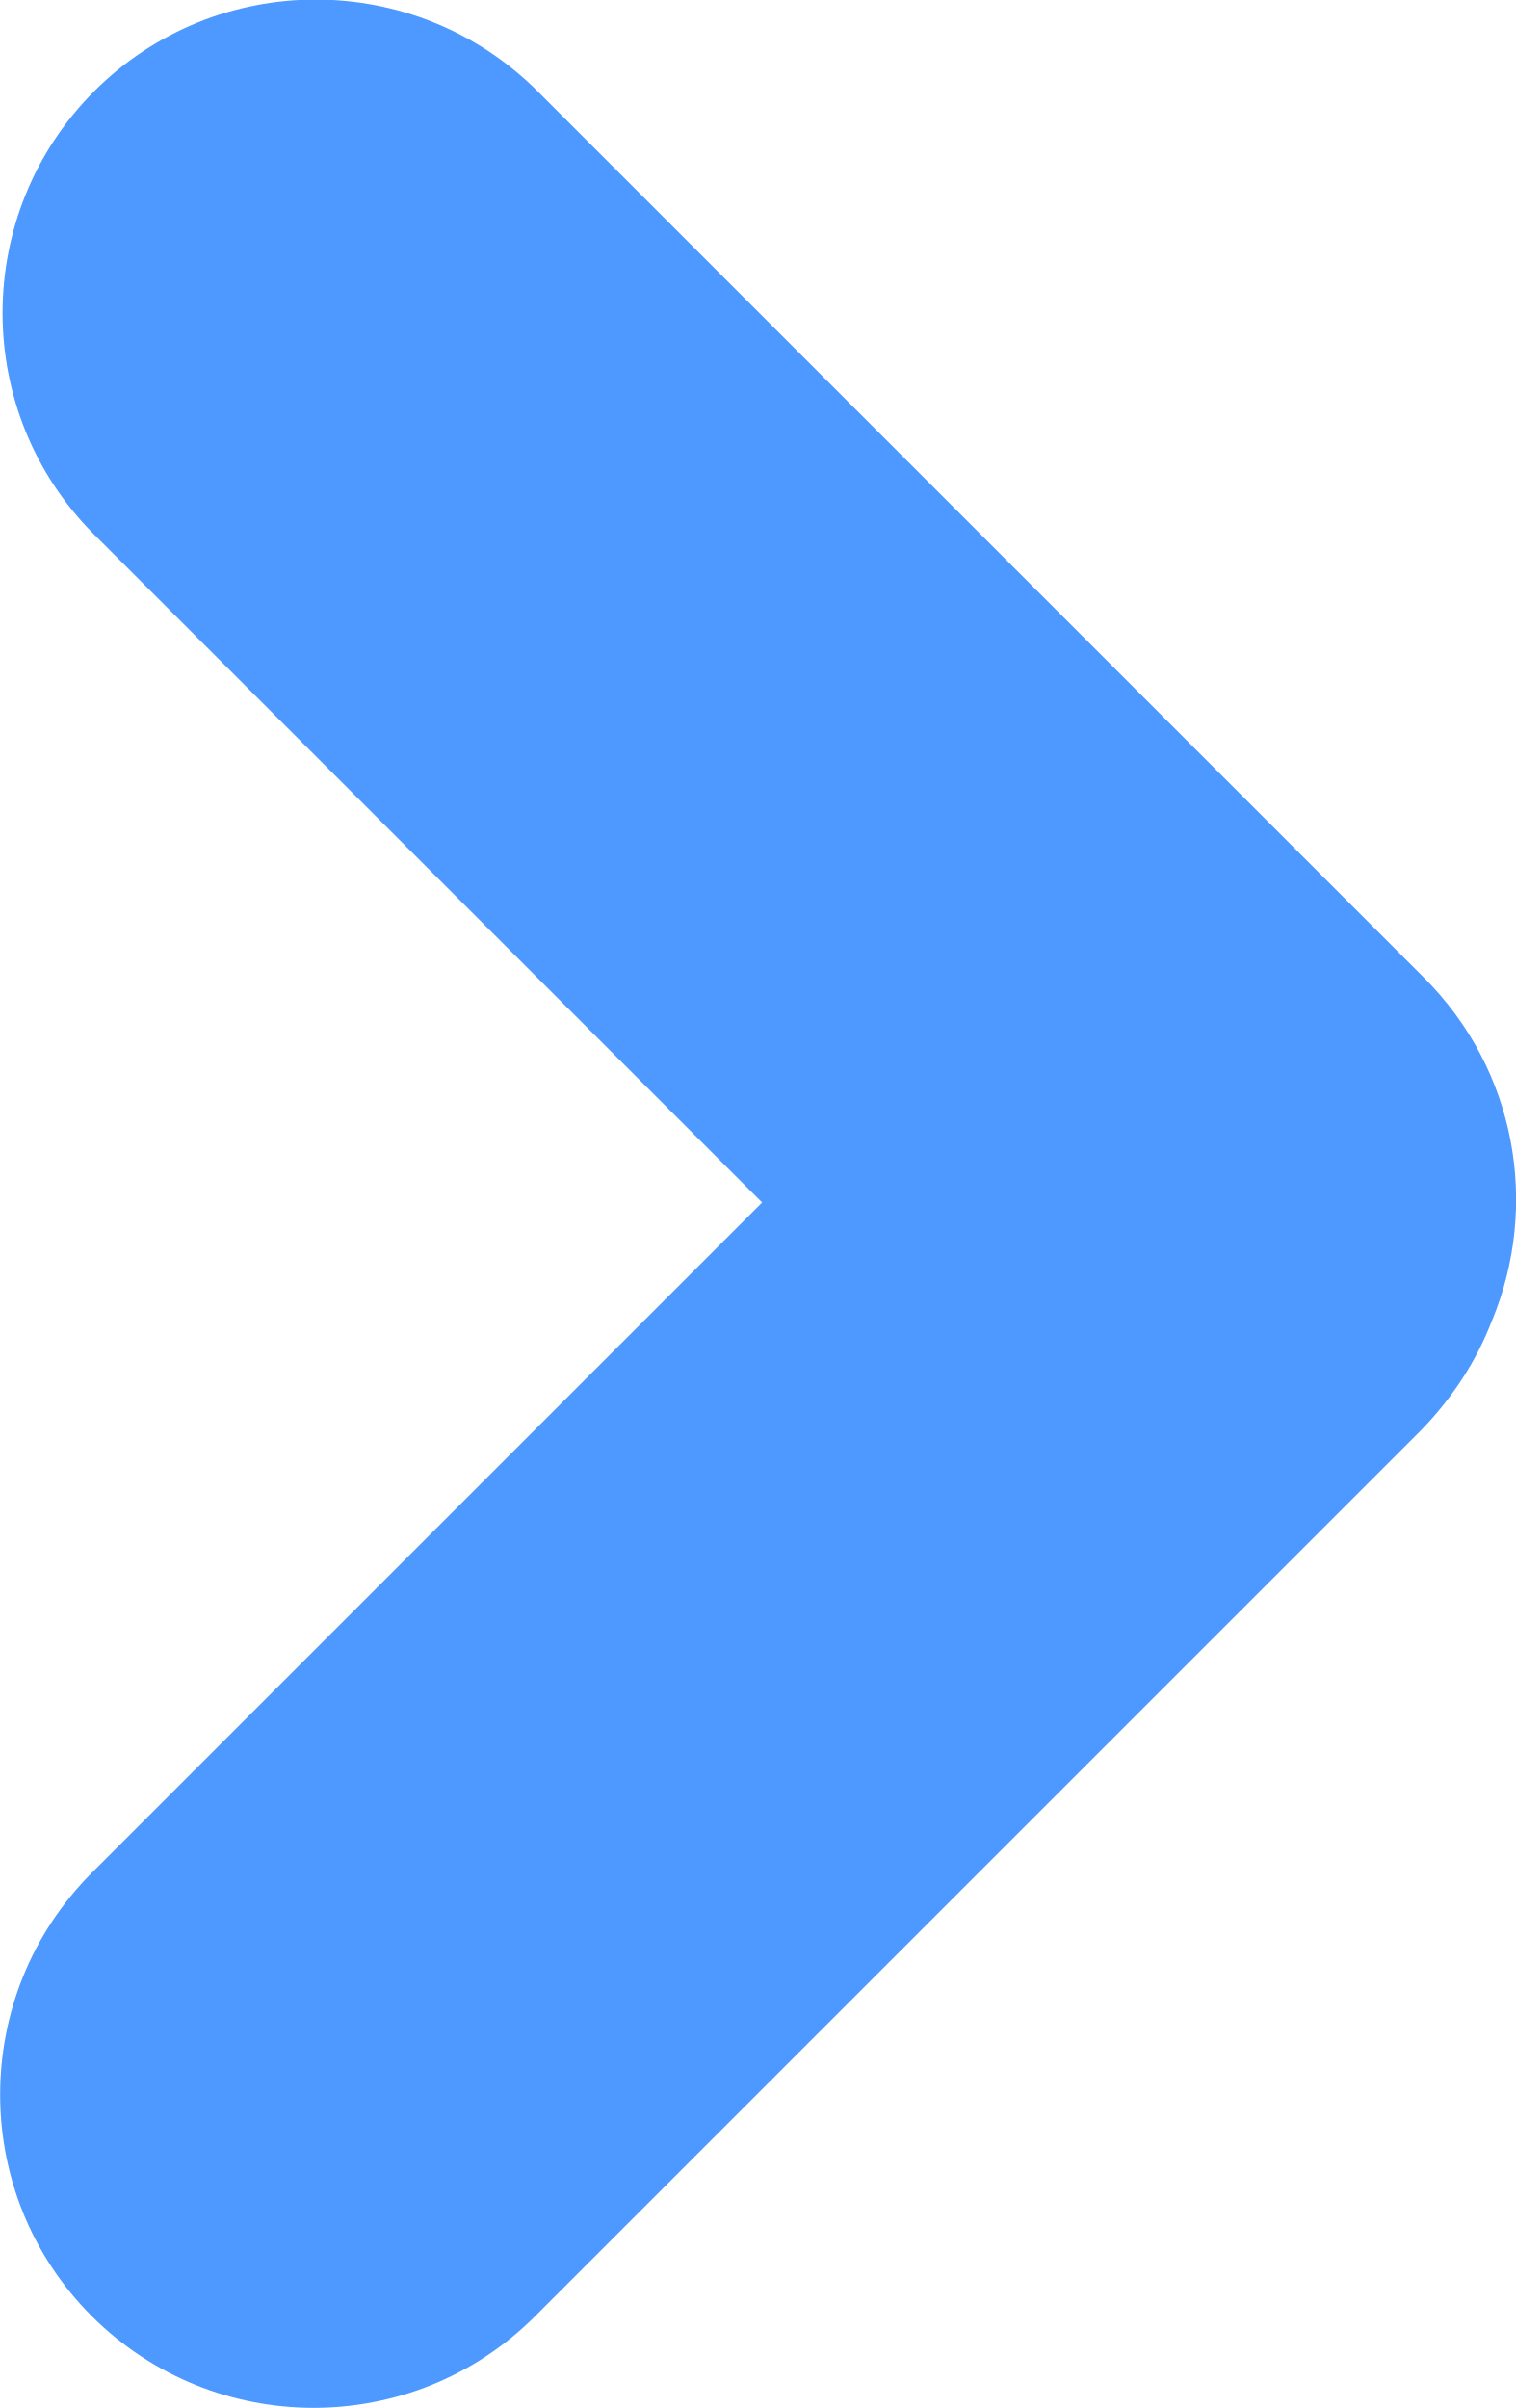
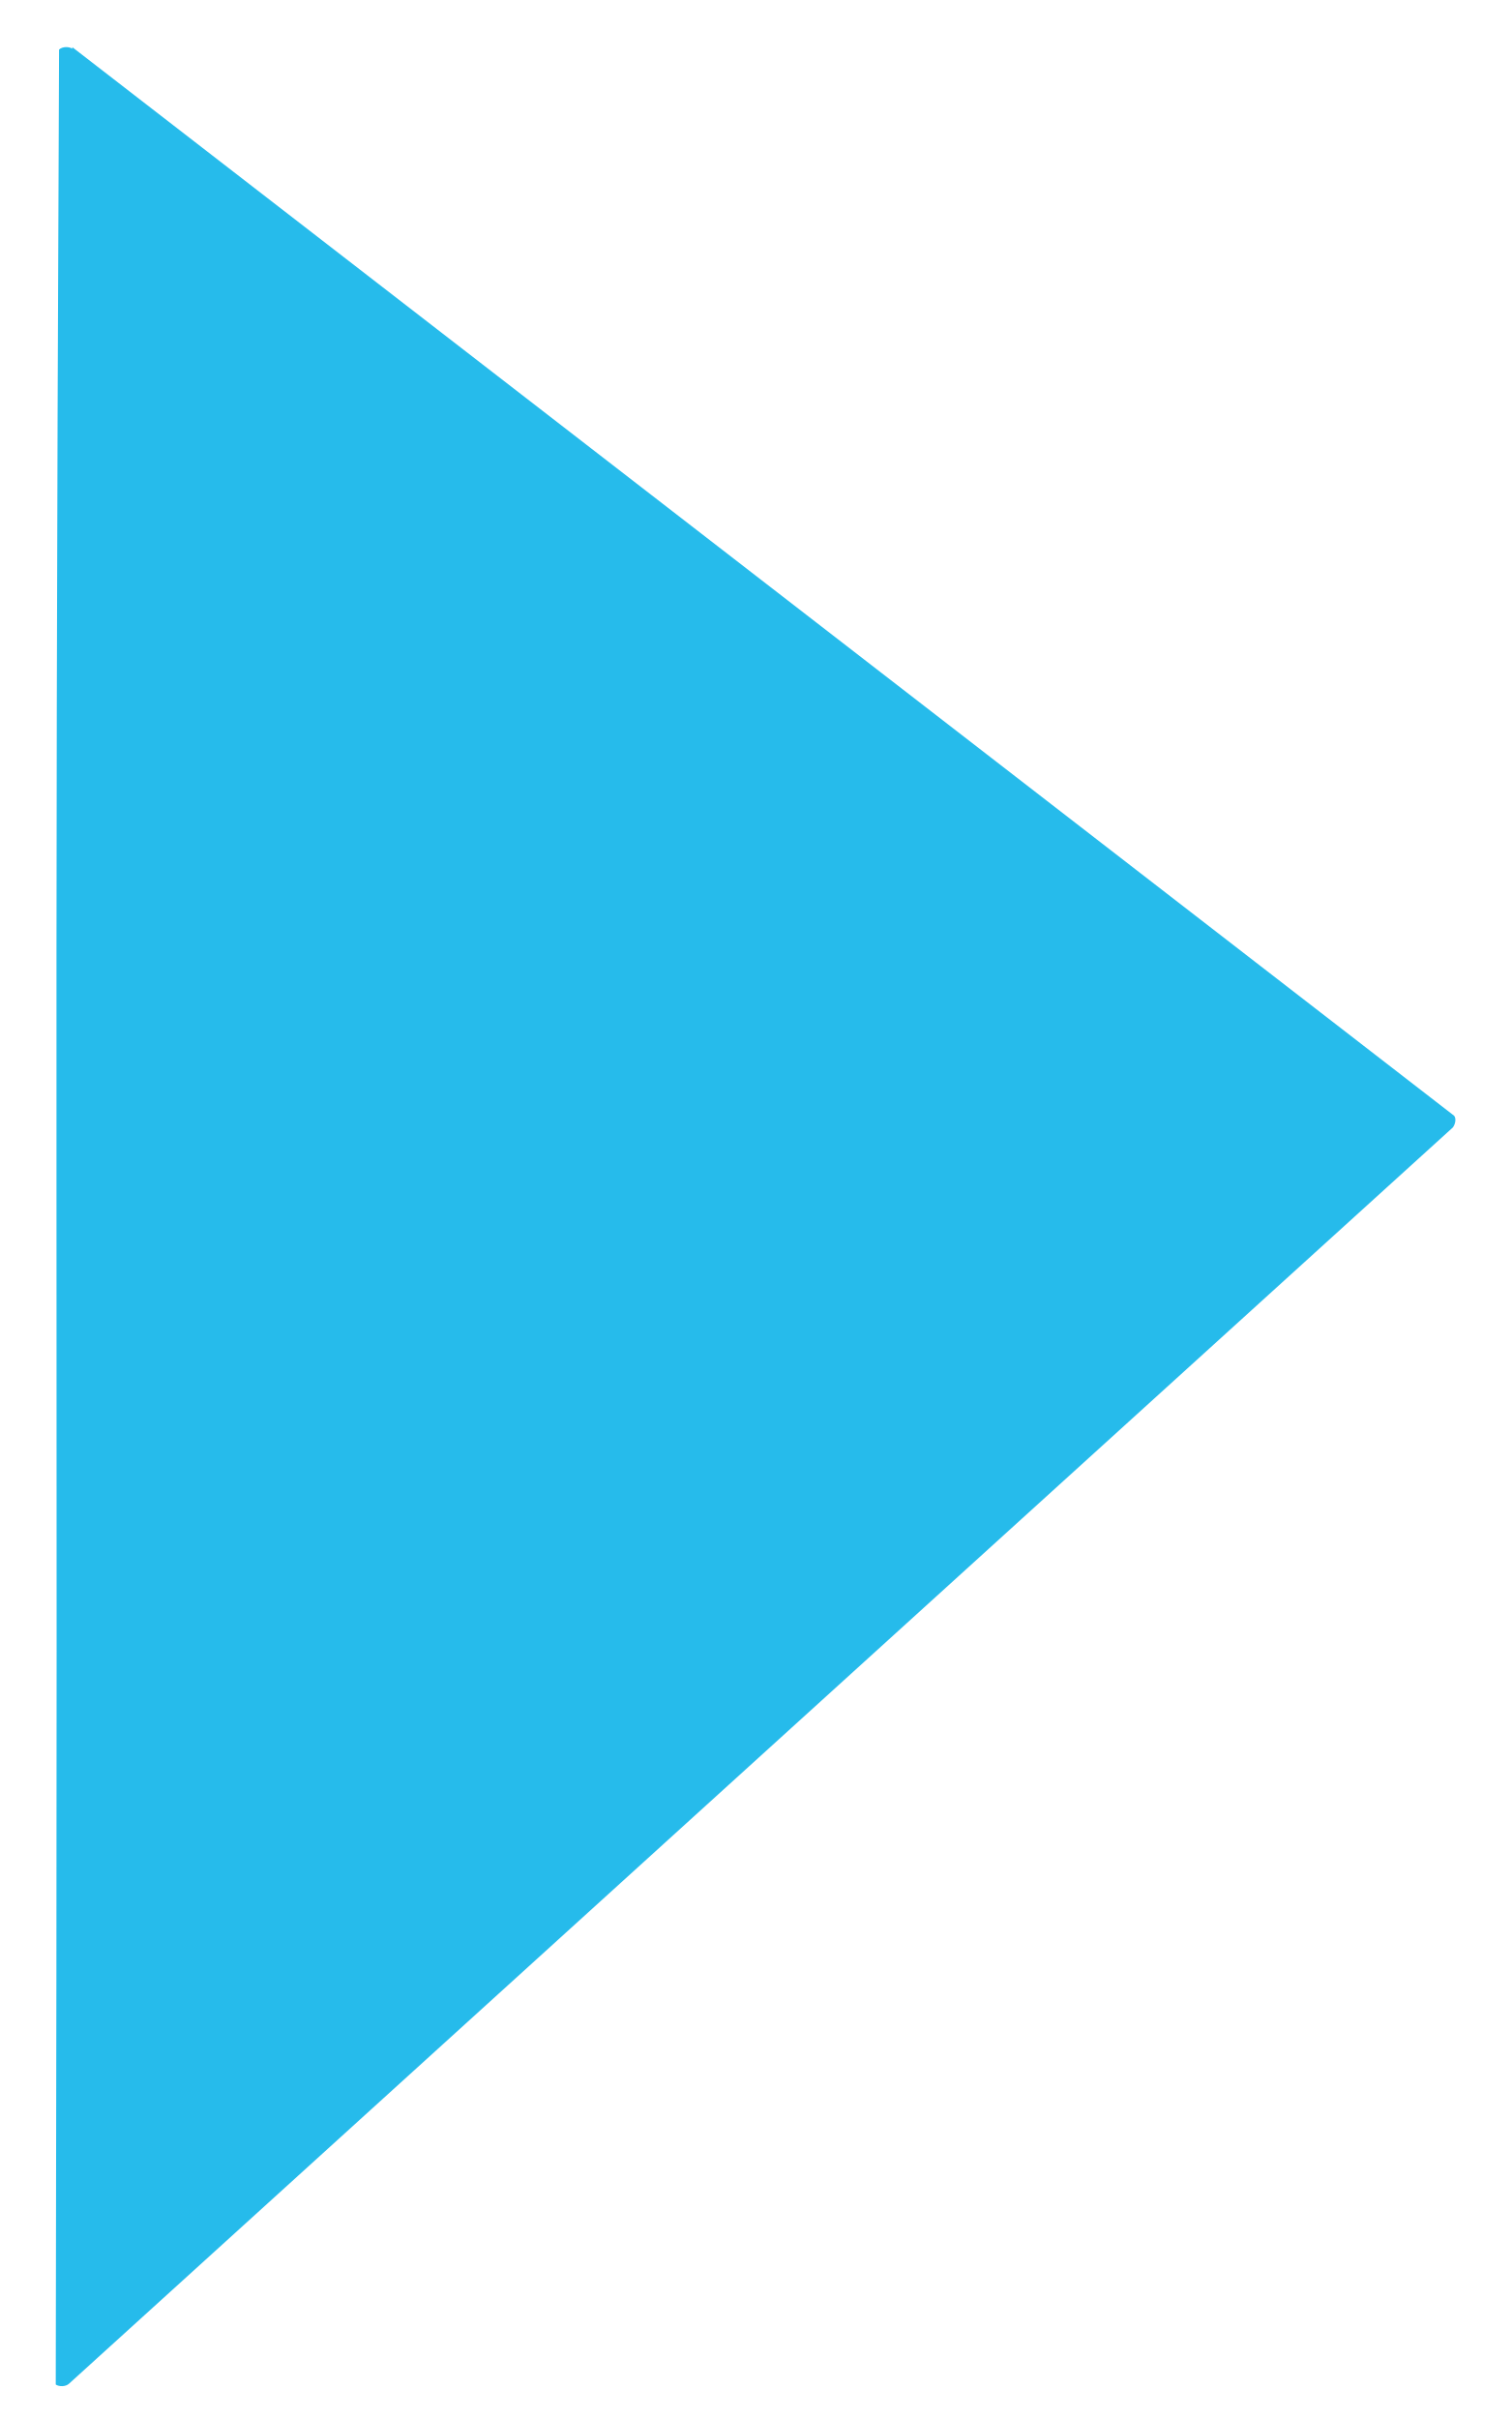
- <svg xmlns="http://www.w3.org/2000/svg" id="root" version="1.1" viewBox="0 0 5.036 8" width="5.036" height="8">
-   <defs id="defs3360" />
-   <path d="m 4.957,4.387 c -0.051,0.133 -0.129,0.254 -0.234,0.363 l -2.945,2.945 c -0.406,0.406 -1.066,0.406 -1.473,0 -0.406,-0.406 -0.406,-1.066 0,-1.473 l 2.227,-2.227 -2.219,-2.219 c -0.406,-0.406 -0.406,-1.066 0,-1.473 0.406,-0.406 1.066,-0.406 1.473,0 l 2.945,2.945 c 0.309,0.309 0.383,0.758 0.227,1.137 z" id="path3356" style="fill:#4d99ff" />
+ <svg xmlns="http://www.w3.org/2000/svg" width="5" height="8" viewBox="0 0 1.323 2.117" version="1.1" id="svg8">
+   <defs id="defs2" />
+   <g id="layer1" transform="translate(0,-294.8833)">
+     <g aria-label="&gt;" transform="scale(0.7267145,1.376056)" style="font-style:normal;font-weight:normal;font-size:2.734px;line-height:1.25;font-family:sans-serif;letter-spacing:0px;word-spacing:0px;fill:#000000;fill-opacity:1;stroke:none;stroke-width:0.513" id="text20">
+       <path style="fill:#26bbeb;stroke-width:0.189;stroke:#a6bbeb;stroke-opacity:0;fill-opacity:1" d="m 0.087,214.326 1.663,0.679 c 0.004,0.001 0.004,0.005 6.92e-5,0.008 l -1.667,0.799 c -0.004,0.002 -0.012,0.002 -0.016,5.4e-4 0.003,-0.79 -0.002,-0.781 0.004,-1.485 0.004,-0.002 0.012,-0.002 0.016,-5.4e-4 z" id="rect44" />
+     </g>
+   </g>
</svg>
